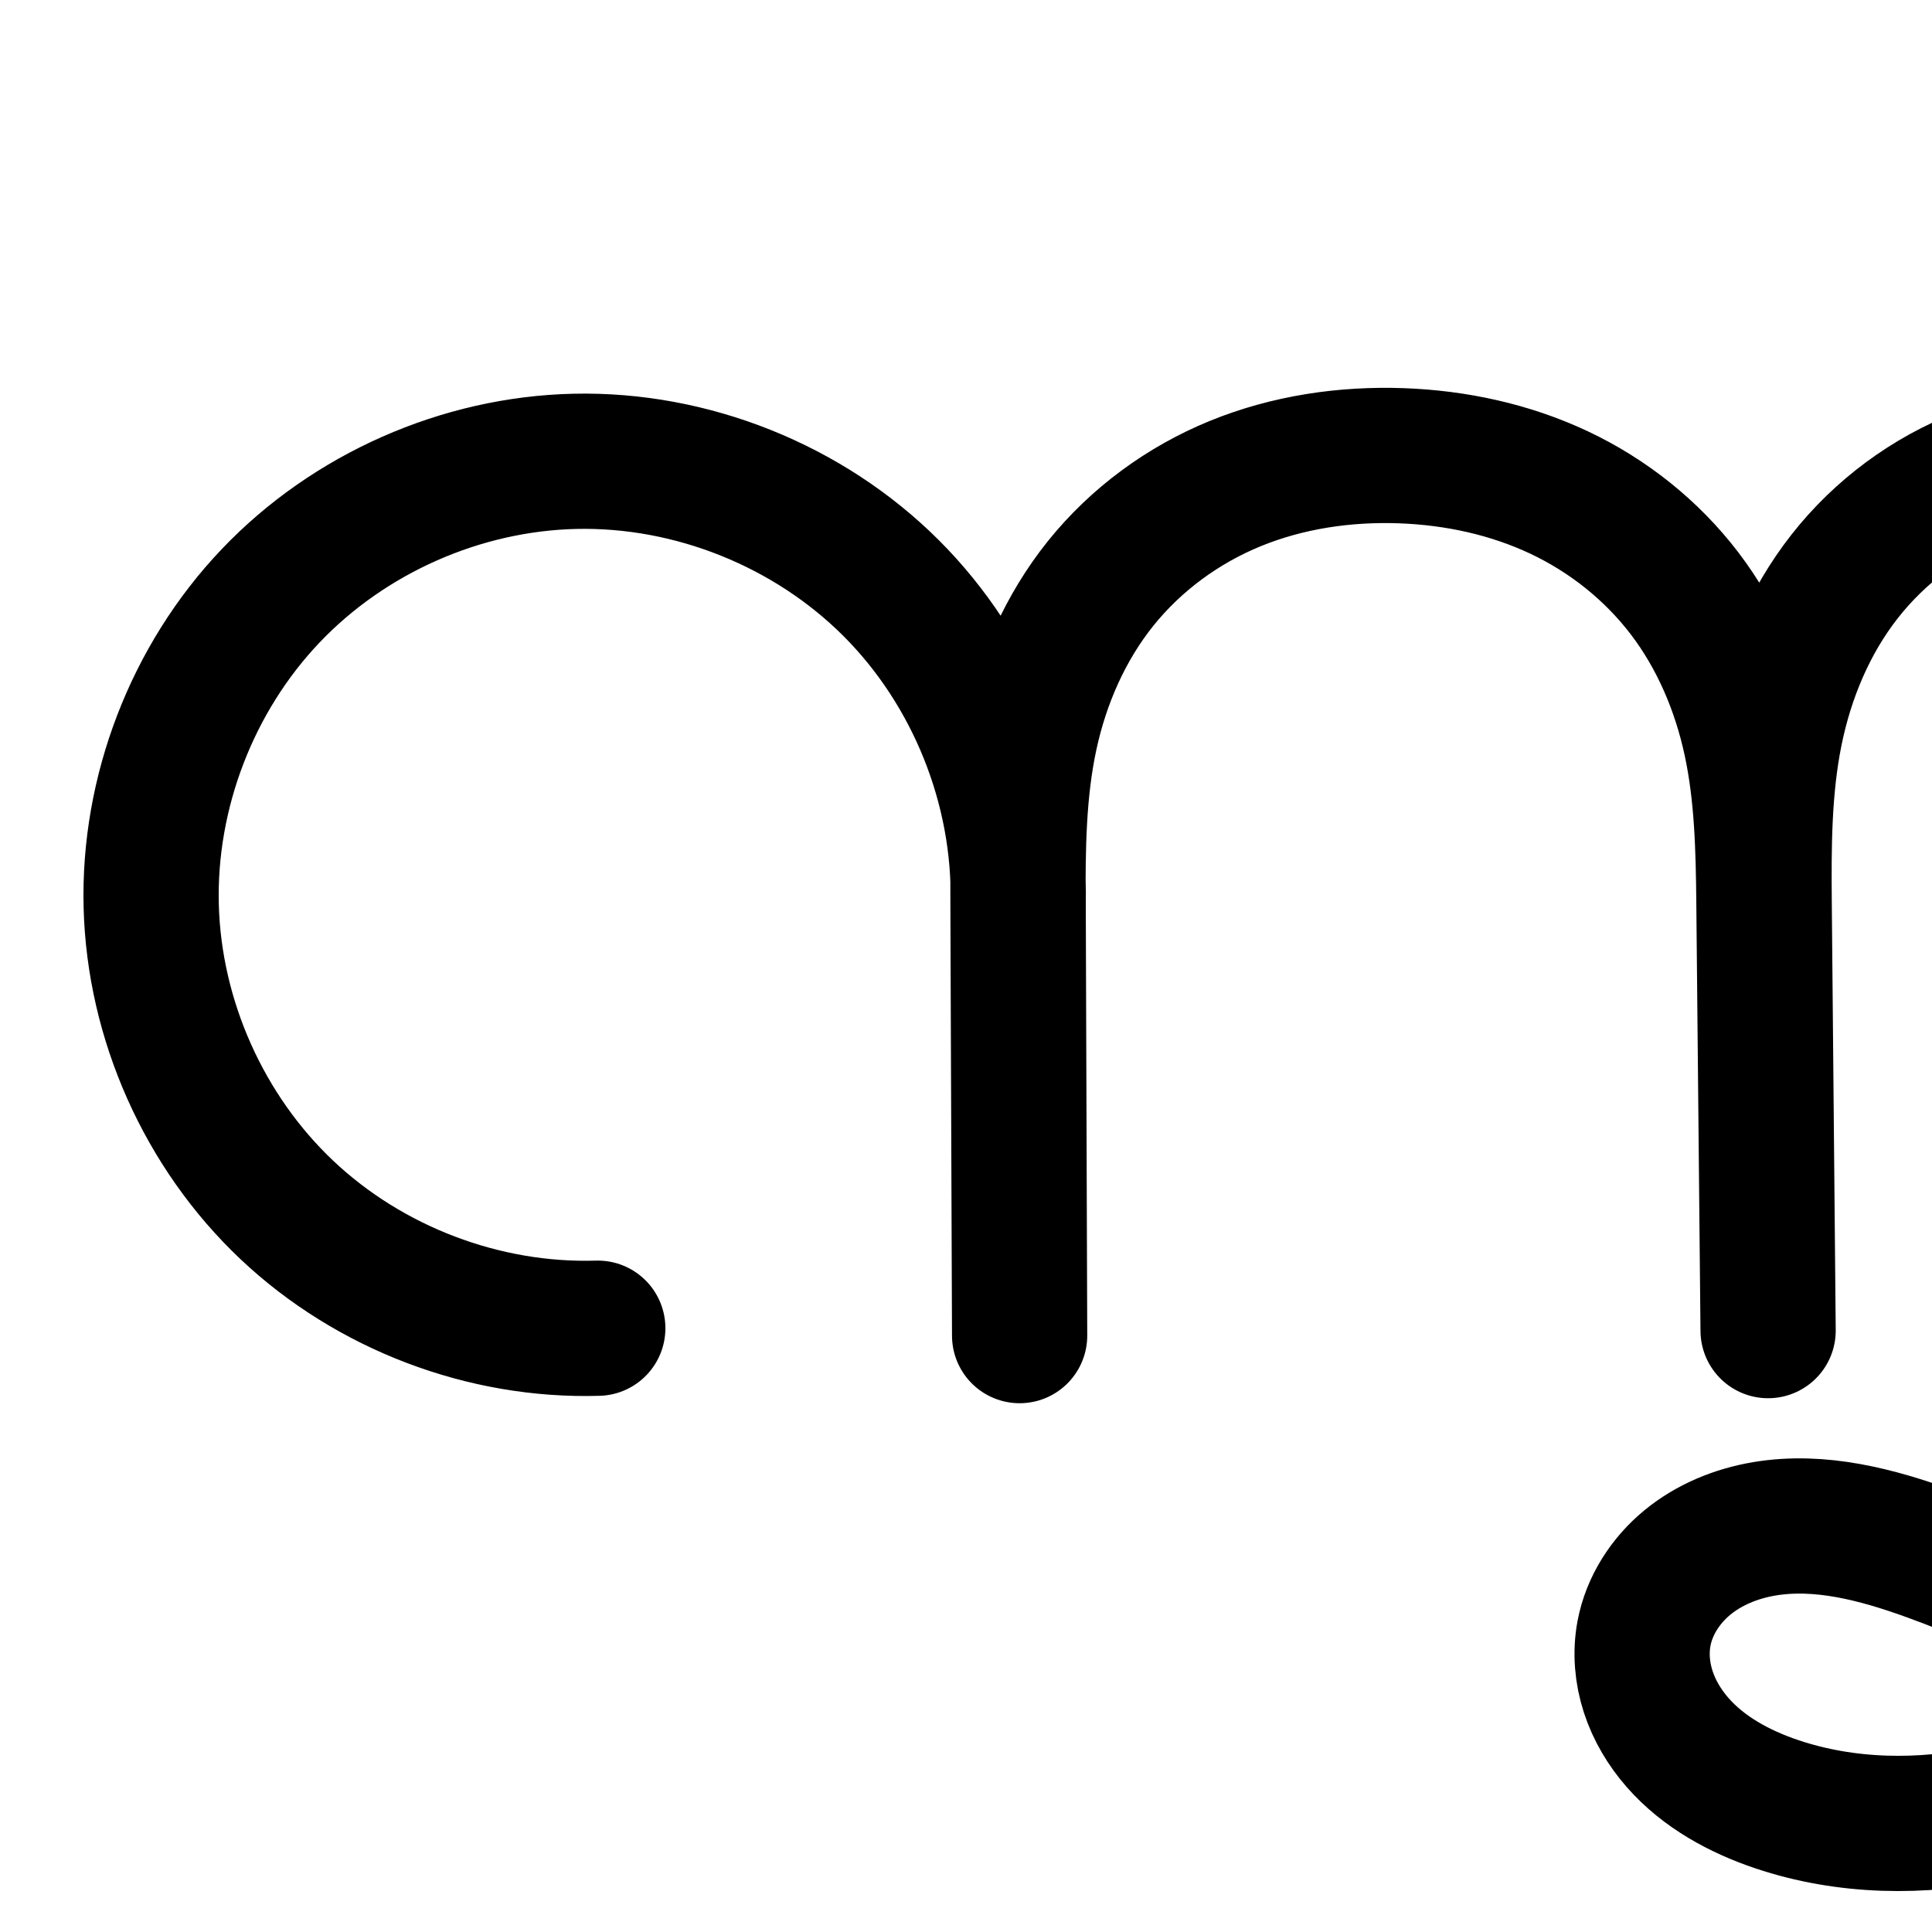
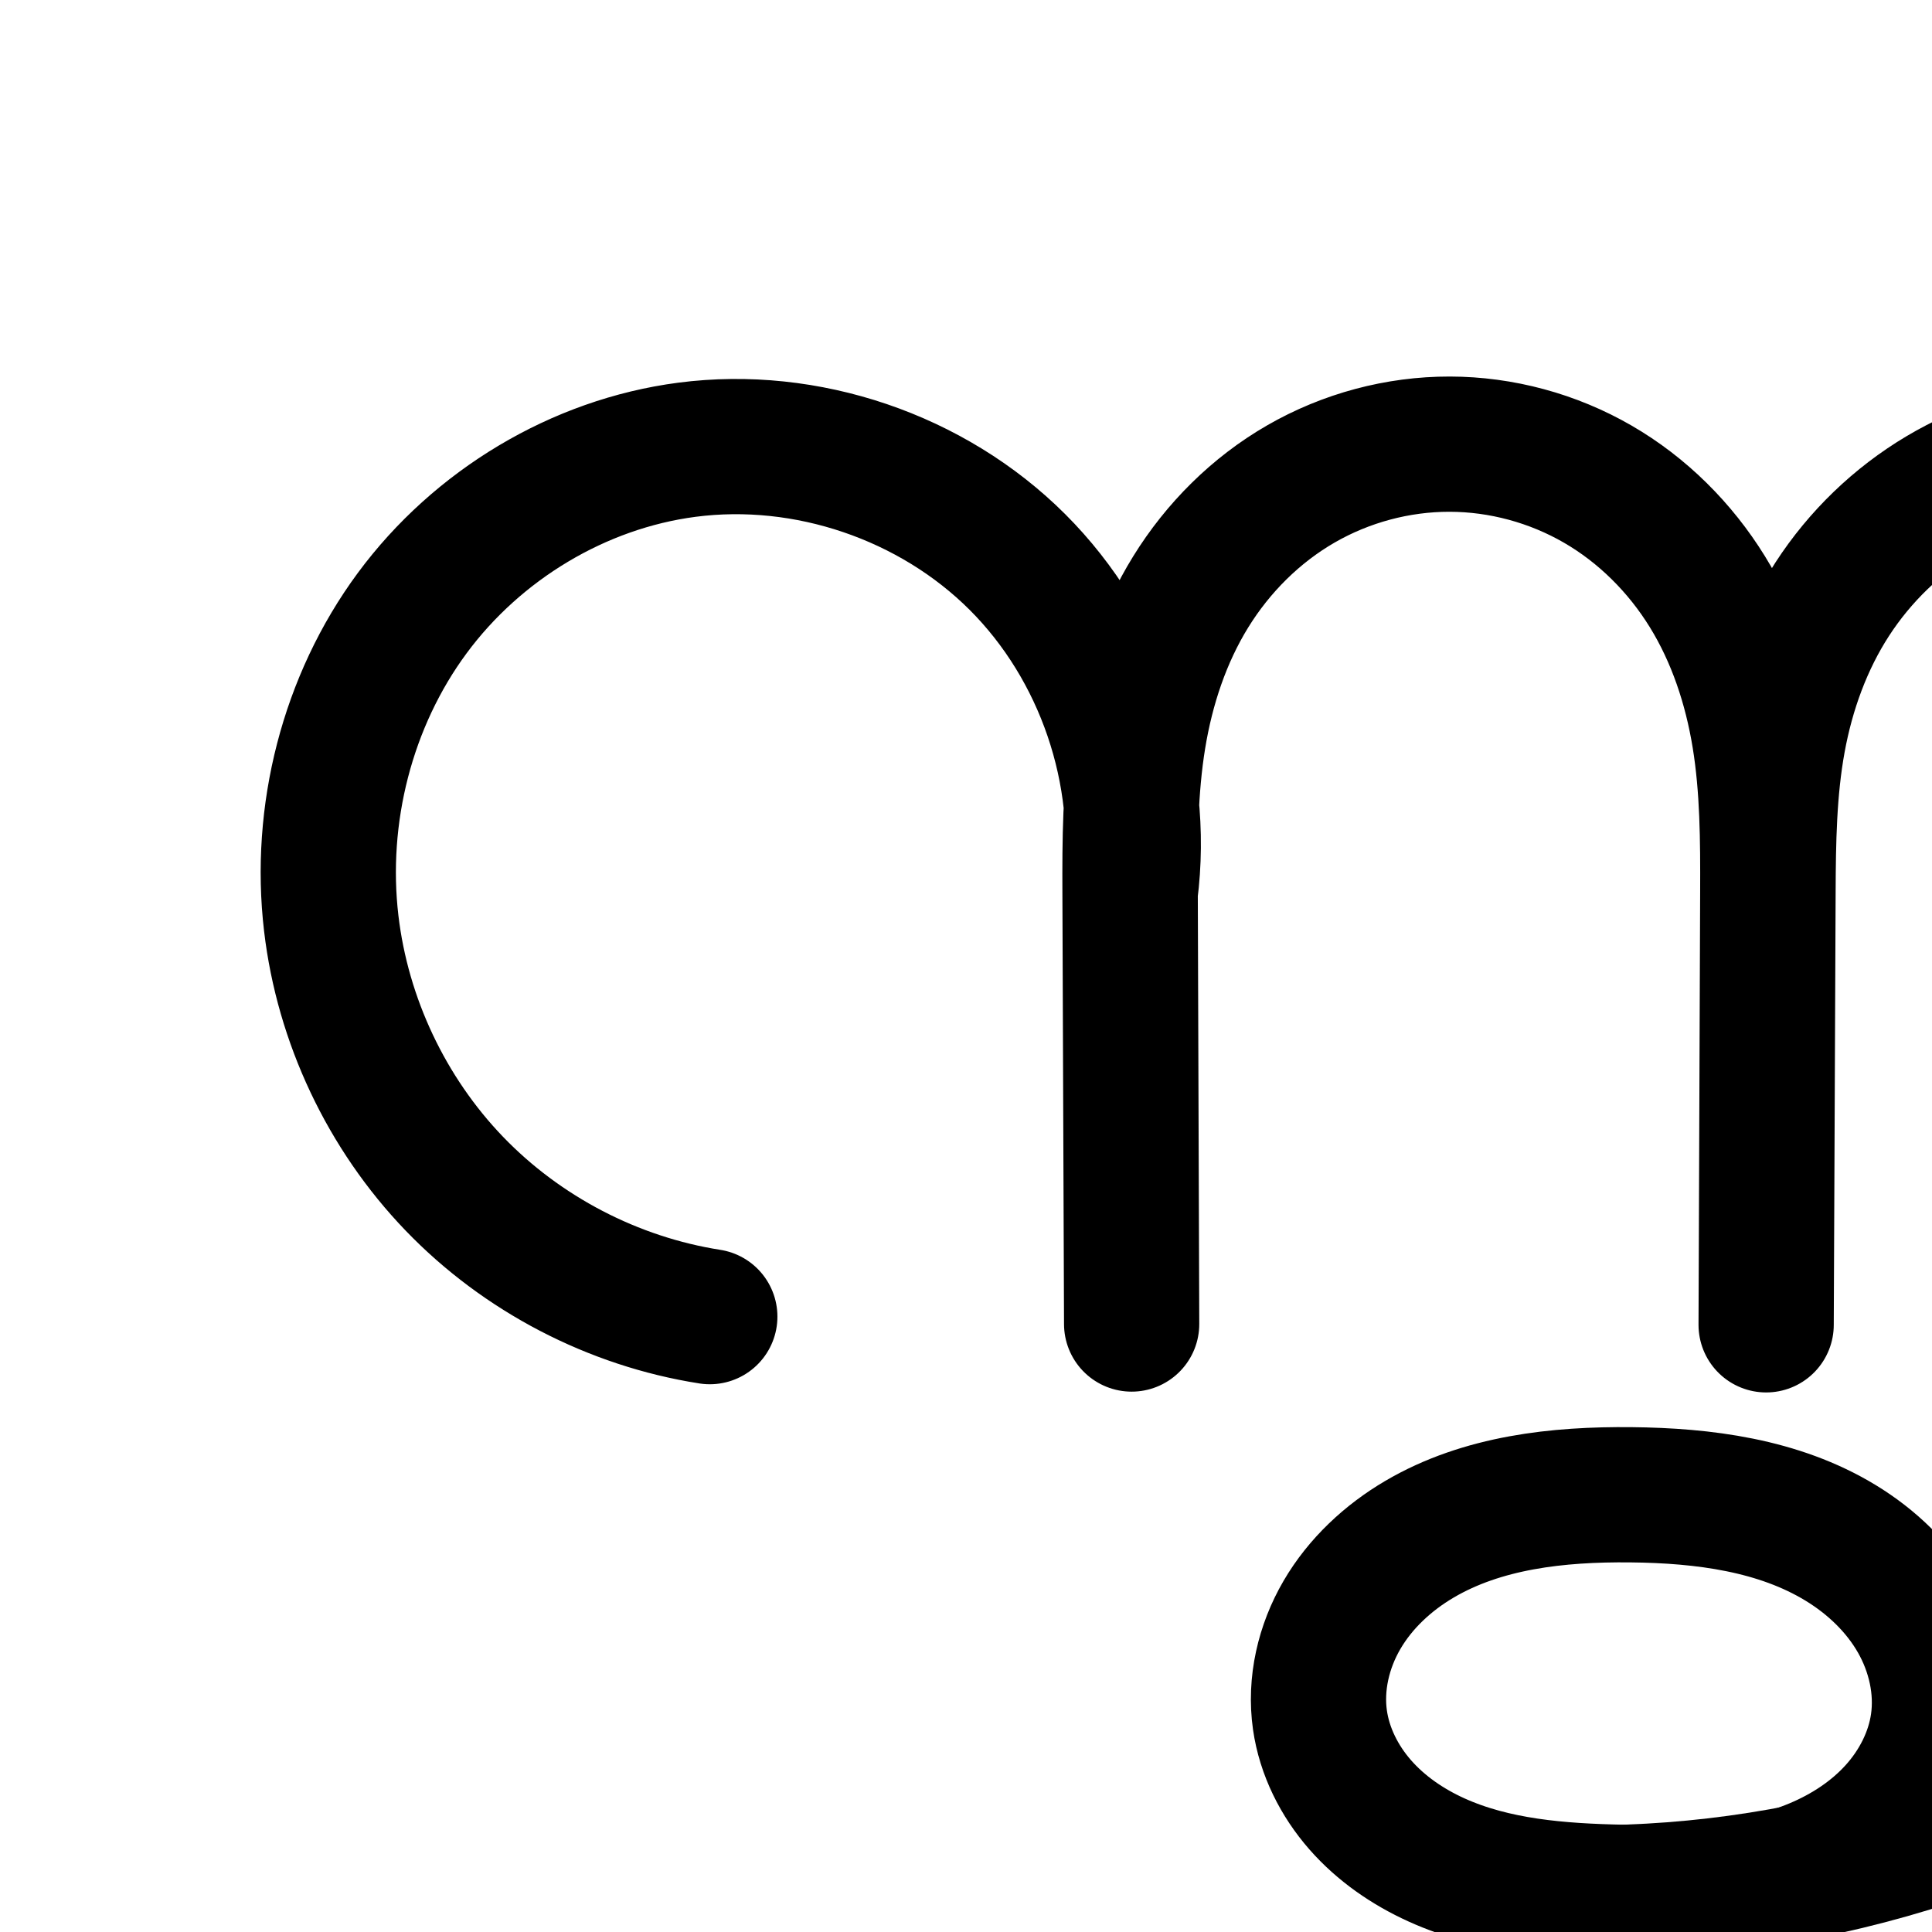
<svg xmlns="http://www.w3.org/2000/svg" version="1.1" width="2000" height="2000" id="svg2992">
  <defs id="defs5498">
    </defs>
  <g transform="translate(0,1000)" id="layer1">
-     <path style="fill:none;fill-rule:evenodd;stroke:#000000;stroke-width:140;stroke-linecap:round;stroke-linejoin:round;stroke-miterlimit:4;stroke-dasharray:none;stroke-opacity:1" d="M 618.815,374.962 C 501.073,378.524 382.593,333.467 296.972,252.566 211.351,171.665 159.655,55.928 156.542,-61.827 153.43,-179.582 198.94,-297.889 280.167,-383.2 c 81.227,-85.311 197.162,-136.565 314.927,-139.228 120.758,-2.73 241.845,45.781 327.314,131.132 85.47,85.351 134.148,206.371 131.585,327.133 l 1.516,446.78 -1.682,-446.206 c -0.221,-58.503 0.34,-117.484 12.62,-174.684 12.28,-57.2 36.359,-112.233 72.993,-157.847 36.634,-45.614 85.328,-81.272 139.496,-103.372 54.169,-22.1 113.346,-30.837 171.811,-28.73 56.176,2.025 112.262,14.059 163.117,38.009 50.855,23.95 96.079,59.956 130.136,104.677 34.057,44.721 56.539,97.7 68.381,152.65 11.842,54.951 13.092,111.557 13.641,167.767 l 4.316,442.559 -4.062,-442.13 c -0.545,-59.363 -0.389,-119.19 11.367,-177.381 11.756,-58.19 35.245,-114.449 71.866,-161.174 36.621,-46.725 86.002,-83.342 141.381,-104.733 55.378,-21.39 116.257,-27.636 175.122,-19.942 113.173,14.792 216.405,80.654 287.786,169.714 71.382,89.06 112.525,199.804 129.739,312.635 24.264,159.038 2.024,324.947 -63.645,471.812 -65.669,146.865 -174.583,274.14 -309.759,361.371 -63.463,40.953 -133.071,73.39 -206.899,89.333 -73.828,15.943 -152.088,14.893 -223.689,-9.15 -38.689,-12.991 -75.894,-33.155 -102.806,-63.837 -13.456,-15.341 -24.171,-33.2 -30.486,-52.604 -6.316,-19.404 -8.154,-40.366 -4.394,-60.422 5.396,-28.782 22.284,-54.842 44.904,-73.44 22.62,-18.598 50.687,-29.977 79.565,-34.838 57.755,-9.722 116.714,5.904 171.774,25.866 103.957,37.691 202.07,91.451 289.784,158.785" id="path4370-9-3-9-2-8" />
-     <path style="color:#000000;font-style:normal;font-variant:normal;font-weight:normal;font-stretch:normal;font-size:medium;line-height:normal;font-family:sans-serif;text-indent:0;text-align:start;text-decoration:none;text-decoration-line:none;text-decoration-style:solid;text-decoration-color:#000000;letter-spacing:normal;word-spacing:normal;text-transform:none;direction:ltr;block-progression:tb;writing-mode:lr-tb;baseline-shift:baseline;text-anchor:start;white-space:normal;clip-rule:nonzero;display:inline;overflow:visible;visibility:visible;opacity:1;isolation:auto;mix-blend-mode:normal;color-interpolation:sRGB;color-interpolation-filters:linearRGB;solid-color:#000000;solid-opacity:1;fill:#000000;fill-opacity:1;fill-rule:evenodd;stroke:none;stroke-width:140;stroke-linecap:round;stroke-linejoin:round;stroke-miterlimit:4;stroke-dasharray:none;stroke-dashoffset:0;stroke-opacity:1;color-rendering:auto;image-rendering:auto;shape-rendering:auto;text-rendering:auto;enable-background:accumulate" d="m 2182.357,1130.461 c -52.972,-0.601 -106.286,8.33 -156.68,27.795 -67.378,26.026 -126.739,70.055 -171.254,126.852 -12.463,15.901 -23.436,32.618 -33.277,49.84 -6.688,-10.69 -13.719,-21.215 -21.447,-31.363 -41.181,-54.075 -95.15,-96.937 -156,-125.594 -60.625,-28.551 -125.942,-42.312 -190.42,-44.637 -67.125,-2.42 -136.071,7.472 -200.775,33.871 -64.967,26.506 -123.186,69.013 -167.631,124.353 -19.401,24.158 -35.509,50.233 -48.891,77.4 -18.694,-28.002 -40.086,-54.295 -64.1,-78.275 -99.476,-99.339 -237.814,-154.76 -378.361,-151.582 -137.022,3.098 -269.532,61.681 -364.041,160.941 -94.509,99.261 -146.526,234.481 -142.904,371.49 3.622,137.01 62.711,269.295 162.332,363.424 99.621,94.129 235.04,145.63 372.035,141.484 a 70.007,70.007 0 1 0 -4.234,-139.935 c -98.489,2.98 -200.03,-35.637 -271.65,-103.309 -71.62,-67.672 -115.928,-166.864 -118.531,-265.363 -2.604,-98.5 36.401,-199.893 104.346,-271.254 67.945,-71.361 167.306,-115.286 265.814,-117.514 100.968,-2.283 204.805,39.318 276.268,110.682 66.93,66.838 107.786,162.111 110.939,256.879 -0.007,7.182 -0.083,14.515 -0.057,21.561 l 1.682,446.18 0,0.025 a 70.007,70.007 0 0 0 140,-0.502 l 0,-0.025 0,-0.229 -1.516,-446.525 -0.016,1.723 c 0.121,-5.723 -0.01,-11.432 -0.08,-17.145 0.07,-51.764 1.656,-100.278 10.99,-143.758 10.272,-47.847 30.331,-92.848 59.129,-128.707 l 0,-0 c 28.823,-35.888 67.993,-64.696 111.363,-82.391 43.633,-17.802 93.04,-25.383 142.846,-23.588 47.874,1.726 94.73,12.034 135.815,31.383 40.86,19.243 77.336,48.394 104.269,83.76 26.909,35.334 45.693,78.814 55.643,124.986 9.97,46.265 11.53,98.073 12.072,153.703 l 4.316,442.519 0,0.039 a 70.007,70.007 0 0 0 139.994,-1.326 l -4.062,-442.129 c -0.54,-58.808 0.049,-113.695 9.984,-162.875 9.906,-49.034 29.589,-95.166 58.346,-131.857 28.727,-36.653 68.13,-65.858 111.508,-82.613 43.566,-16.828 92.94,-22.091 140.828,-15.832 92.12,12.04 180.922,67.582 242.238,144.084 61.88,77.205 99.424,176.271 115.16,279.412 22.207,145.559 1.705,298.373 -58.35,432.682 -49.758,111.283 -127.185,210.707 -222.514,286.887 -83.689,-59.068 -175.183,-106.915 -271.516,-141.842 -59.11,-21.431 -129.701,-42.141 -207.254,-29.086 -39.19,6.597 -78.658,22.053 -112.4,49.795 -34.197,28.116 -60.389,67.353 -69.248,114.613 -6.149,32.799 -3.038,65.276 6.633,94.986 9.615,29.541 25.358,55.359 44.424,77.096 37.976,43.298 86.577,68.399 133.149,84.037 85.609,28.746 176.324,29.446 260.748,11.215 84.103,-18.161 161.17,-54.472 230.078,-98.939 146.848,-94.762 264.417,-232.178 335.707,-391.615 71.284,-159.423 95.261,-338.425 68.941,-510.943 -18.692,-122.519 -63.434,-244.941 -144.316,-345.855 -81.447,-101.617 -199.11,-177.8 -333.336,-195.344 -17.46,-2.282 -35.079,-3.542 -52.736,-3.742 z M 1868.092,2381.457 c 31.715,1.136 67.9,10.533 106.158,24.404 66.466,24.098 130.347,55.417 190.383,92.848 -37.745,18.551 -76.681,32.82 -116.164,41.346 -63.232,13.654 -129.04,12.253 -186.633,-7.086 -30.807,-10.345 -56.614,-25.57 -72.461,-43.637 -7.846,-8.945 -13.535,-18.843 -16.551,-28.109 a 70.007,70.007 0 0 0 0,-0 c -2.961,-9.097 -3.525,-18.545 -2.154,-25.859 1.932,-10.304 9.513,-23.186 20.557,-32.266 11.498,-9.453 28.166,-16.756 46.73,-19.881 9.489,-1.597 19.563,-2.136 30.135,-1.758 z" id="path4370-9-3-9-2-8-1" />
+     <path style="fill:none;fill-rule:evenodd;stroke:#000000;stroke-width:140;stroke-linecap:round;stroke-linejoin:round;stroke-miterlimit:4;stroke-dasharray:none;stroke-opacity:1" d="m 1366.412,780.588 c 4.648,32.47 20.008,62.987 41.613,87.667 21.605,24.68 49.268,43.677 79.155,57.191 59.775,27.028 126.937,32.179 192.525,33.478 67.673,1.341 137.218,-1.366 199.665,-27.48 31.223,-13.057 60.259,-31.995 82.987,-57.071 22.728,-25.076 38.94,-56.46 43.807,-89.952 5.4,-37.161 -3.409,-75.774 -22.029,-108.383 -18.62,-32.609 -46.677,-59.347 -78.754,-78.871 -64.153,-39.048 -141.816,-49.013 -216.915,-49.78 -75.548,-0.772 -153.921,7.731 -219.048,46.028 -32.563,19.149 -61.151,45.7 -80.198,78.323 -19.047,32.623 -28.163,71.455 -22.809,108.85 z" id="path4181-82-9" />
+     <path style="fill:none;fill-rule:evenodd;stroke:#000000;stroke-width:140;stroke-linecap:round;stroke-linejoin:round;stroke-miterlimit:4;stroke-dasharray:none;stroke-opacity:1" d="M 734.782,362.971 C 634.855,347.345 540.463,298.228 470.323,225.358 400.183,152.489 354.703,56.291 342.902,-44.159 329.681,-156.688 359.409,-274.196 426.732,-365.328 c 67.323,-91.132 171.98,-154.424 284.329,-169.091 123.718,-16.151 253.907,28.071 342.192,116.234 88.285,88.163 132.687,218.291 116.707,342.031 l 1.516,446.78 -1.682,-446.206 c -0.203,-53.767 0.01,-107.804 8.681,-160.868 8.671,-53.064 25.89,-105.094 54.143,-150.84 28.253,-45.747 67.472,-84.868 114.054,-111.721 46.582,-26.853 100.274,-41.294 154.042,-41.204 53.535,0.09 106.949,14.584 153.289,41.389 46.34,26.806 85.353,65.784 113.463,111.345 28.11,45.561 45.248,97.364 53.879,150.199 8.631,52.834 8.844,106.636 8.643,160.17 l -1.684,448.56 1.938,-448.13 c 0.227,-52.54 0.968,-105.368 10.4,-157.055 9.432,-51.687 27.603,-102.073 56.19,-146.156 28.587,-44.083 67.379,-81.515 112.542,-108.365 45.162,-26.849 96.393,-43.123 148.642,-48.657 73.878,-7.825 149.571,5.75 217.223,36.449 67.652,30.7 127.262,78.245 174.266,135.776 94.008,115.063 135.53,267.365 132.677,415.921 -3.581,186.443 -74.454,369.457 -190.226,515.644 -115.772,146.187 -274.992,255.904 -449.739,320.999 -114.151,42.522 -235.163,66.564 -356.899,70.906" id="path4370-9-3-9-2-8-3-9" />
+     <path style="color:#000000;font-style:normal;font-variant:normal;font-weight:normal;font-stretch:normal;font-size:medium;line-height:normal;font-family:sans-serif;text-indent:0;text-align:start;text-decoration:none;text-decoration-line:none;text-decoration-style:solid;text-decoration-color:#000000;letter-spacing:normal;word-spacing:normal;text-transform:none;direction:ltr;block-progression:tb;writing-mode:lr-tb;baseline-shift:baseline;text-anchor:start;white-space:normal;clip-rule:nonzero;display:inline;overflow:visible;visibility:visible;opacity:1;isolation:auto;mix-blend-mode:normal;color-interpolation:sRGB;color-interpolation-filters:linearRGB;solid-color:#000000;solid-opacity:1;fill:#000000;fill-opacity:1;fill-rule:evenodd;stroke:none;stroke-width:140;stroke-linecap:round;stroke-linejoin:round;stroke-miterlimit:4;stroke-dasharray:none;stroke-dashoffset:0;stroke-opacity:1;color-rendering:auto;image-rendering:auto;shape-rendering:auto;text-rendering:auto;enable-background:accumulate" d="M 2180.832 2229.787 C 2114.452 2229.676 2049.051 2247.293 1991.713 2280.346 C 1934.373 2313.4 1887.156 2360.722 1853.061 2415.93 C 1848.069 2424.012 1843.477 2432.246 1839.086 2440.553 C 1822.509 2416.228 1803.751 2393.288 1782.717 2372.283 C 1678.366 2268.077 1528.231 2217.08 1382 2236.17 C 1249.552 2253.46 1129.15 2326.518 1050.43 2433.078 C 971.87 2539.42 938.081 2673.793 953.379 2804.008 C 967.008 2920.013 1018.889 3029.749 1099.891 3113.902 C 1180.892 3198.056 1288.568 3254.086 1403.969 3272.131 A 70.007 70.007 0 1 0 1425.598 3133.811 C 1341.145 3120.605 1260.034 3078.4 1200.756 3016.814 C 1141.477 2955.229 1102.398 2872.569 1092.424 2787.674 C 1081.281 2692.831 1106.948 2592.188 1163.035 2516.266 C 1218.961 2440.561 1307.873 2387.035 1400.123 2374.992 C 1501.327 2361.78 1611.572 2399.228 1683.791 2471.348 C 1737.801 2525.283 1772.429 2600.513 1781 2677.359 C 1779.655 2707.36 1779.689 2736.546 1779.795 2764.684 L 1781.477 3210.863 L 1781.477 3210.891 A 70.007 70.007 0 0 0 1921.477 3210.389 L 1921.477 3210.363 L 1921.477 3210.135 L 1919.973 2766.894 C 1923.538 2736.204 1923.978 2705.401 1921.555 2674.893 C 1922.696 2654.215 1924.418 2634.063 1927.559 2614.84 C 1935.025 2569.146 1949.71 2525.871 1972.176 2489.494 C 1994.585 2453.208 2025.808 2422.288 2061.633 2401.637 C 2097.459 2380.984 2139.442 2369.718 2180.598 2369.787 C 2221.576 2369.856 2263.328 2381.162 2298.953 2401.769 C 2334.575 2422.375 2365.612 2453.165 2387.893 2489.277 C 2410.228 2525.479 2424.834 2568.538 2432.262 2614.006 C 2439.703 2659.559 2440.19 2709.455 2439.99 2762.627 L 2438.307 3210.877 L 2438.307 3211.146 L 2438.307 3211.188 A 70.007 70.007 0 0 0 2578.307 3211.752 L 2578.307 3211.713 L 2580.244 2763.623 C 2580.469 2711.538 2581.471 2662.869 2589.508 2618.832 C 2597.532 2574.86 2612.86 2533.21 2635.566 2498.195 C 2658.267 2463.19 2689.416 2433.157 2725.148 2411.914 C 2761.002 2390.599 2802.67 2377.222 2845.391 2372.697 C 2905.856 2366.293 2969.484 2377.49 3026.314 2403.279 C 3083.291 2429.135 3134.686 2469.893 3175.299 2519.602 C 3256.548 2619.048 3294.782 2755.288 3292.197 2889.889 C 3288.94 3059.481 3223.835 3228.622 3117.084 3363.418 C 3022.669 3482.637 2895.757 3576.735 2754.719 3639.104 C 2754.974 3637.572 2755.213 3636.034 2755.438 3634.49 C 2763.388 3579.779 2750.629 3526.347 2724.924 3481.33 C 2699.46 3436.735 2662.615 3402.231 2621.777 3377.375 C 2540.71 3328.032 2449.979 3318.218 2369.182 3317.393 L 2369.182 3317.391 C 2287.887 3316.56 2196.312 3324.634 2113.936 3373.074 C 2072.431 3397.481 2034.857 3431.765 2008.772 3476.443 C 1982.432 3521.556 1969.222 3575.348 1977.119 3630.508 C 1983.961 3678.3 2005.744 3720.537 2035.355 3754.363 C 2064.74 3787.93 2100.788 3812.249 2138.34 3829.229 C 2213.009 3862.991 2290.014 3867.557 2358.318 3868.91 C 2419.819 3870.129 2488.289 3868.987 2556.506 3847.035 C 2621.191 3834.396 2684.848 3816.497 2746.656 3793.473 C 2932.48 3724.252 3102.254 3607.647 3226.836 3450.336 C 3351.629 3292.758 3428.267 3095.871 3432.172 2892.578 C 3435.293 2730.068 3390.482 2561.702 3283.715 2431.023 C 3230.32 2365.67 3162.495 2311.337 3084.168 2275.793 C 3005.695 2240.183 2917.937 2224.231 2830.646 2233.477 C 2768.87 2240.02 2708.076 2259.191 2653.606 2291.574 C 2599.013 2324.03 2552.577 2368.861 2518.104 2422.021 C 2516.765 2424.085 2515.581 2426.214 2514.283 2428.295 C 2511.896 2424.108 2509.588 2419.891 2507.043 2415.766 C 2473.104 2360.756 2426.115 2313.59 2369.057 2280.584 C 2312.002 2247.58 2246.924 2229.898 2180.834 2229.787 L 2180.832 2229.787 z M 2361.223 3457.344 C 2363.394 3457.347 2365.571 3457.36 2367.752 3457.383 C 2437.152 3458.092 2501.747 3468.208 2548.986 3496.961 C 2572.302 3511.153 2591.571 3530.126 2603.348 3550.75 C 2614.883 3570.952 2619.742 3594.744 2616.893 3614.356 C 2614.312 3632.113 2604.826 3651.549 2590.492 3667.363 C 2575.909 3683.453 2555.61 3697.142 2532.363 3706.863 C 2528.517 3708.472 2524.578 3709.962 2520.568 3711.363 C 2468.499 3721.073 2415.716 3726.94 2362.826 3728.826 A 70.007 70.007 0 0 0 2361.231 3728.939 C 2361.184 3728.939 2361.138 3728.938 2361.092 3728.938 C 2298.219 3727.691 2240.902 3721.958 2196.021 3701.664 C 2173.798 3691.616 2154.521 3677.941 2140.695 3662.148 C 2127.097 3646.615 2118.16 3627.815 2115.705 3610.668 C 2112.895 3591.038 2117.917 3567.166 2129.672 3547.033 C 2141.68 3526.465 2161.281 3507.646 2184.902 3493.756 C 2231.283 3466.482 2293.894 3457.246 2361.223 3457.344 z " transform="translate(0,-1000)" id="path4181-82-9-2" />
  </g>
</svg>
